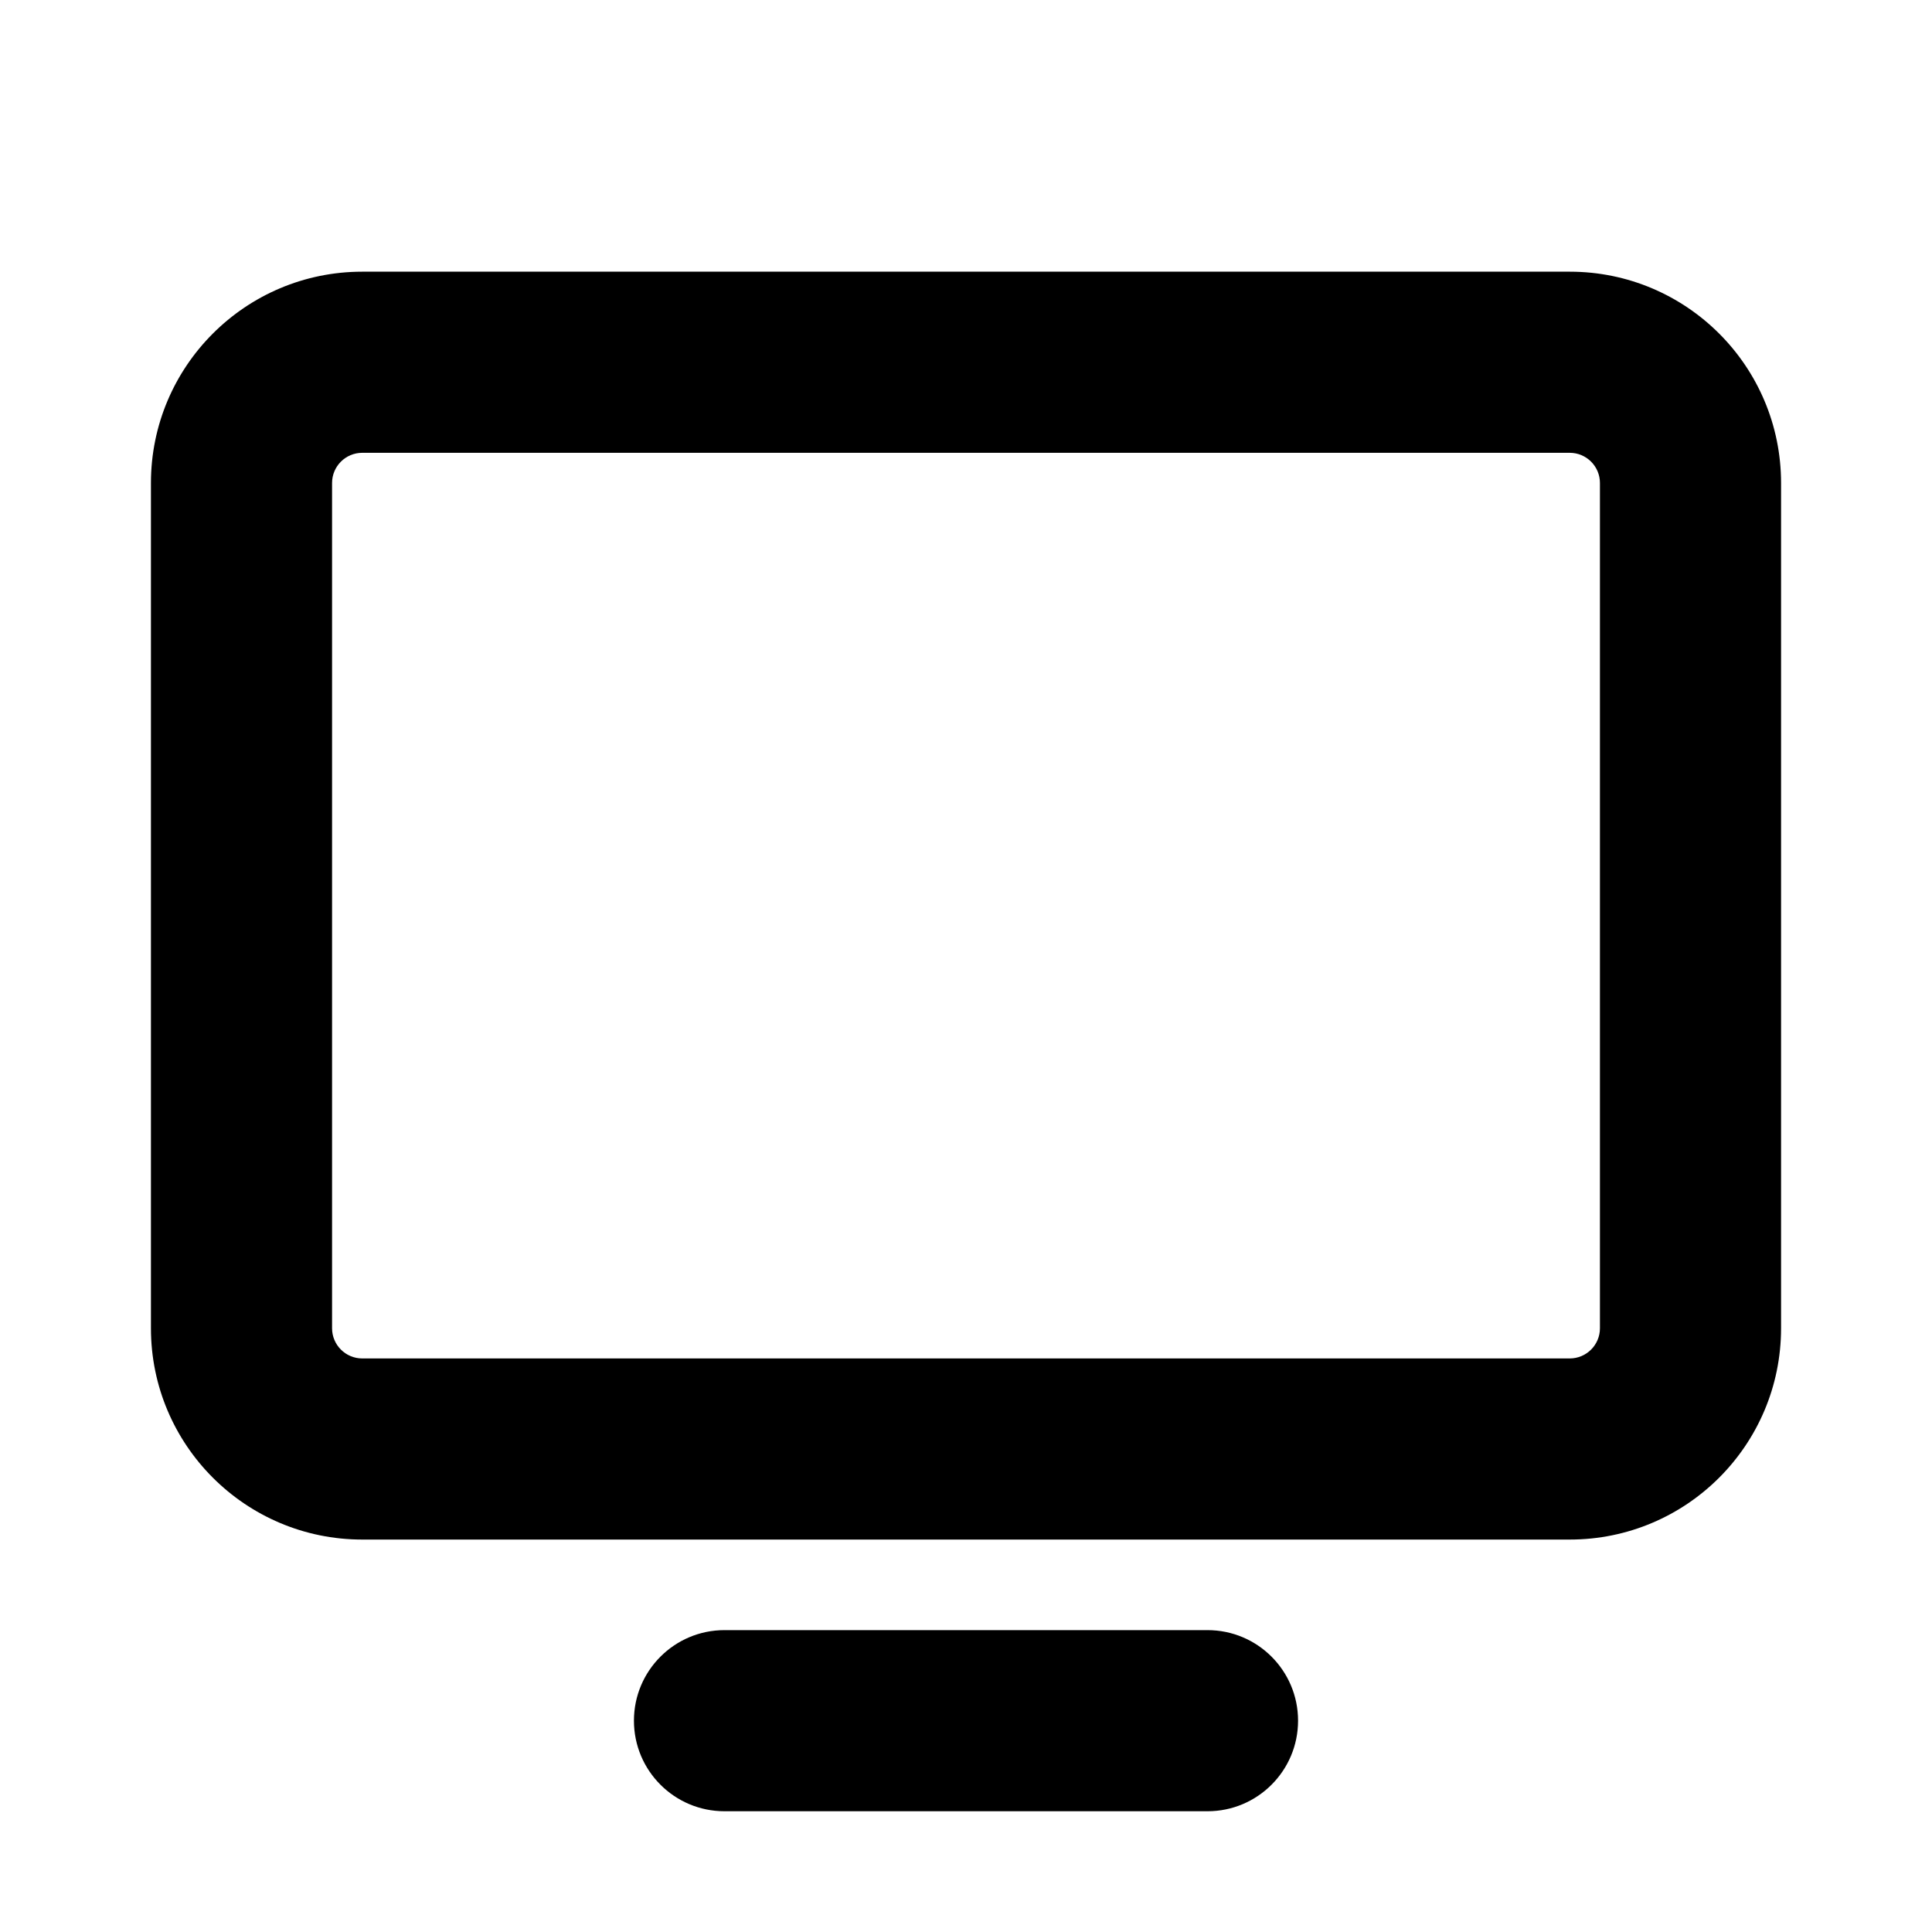
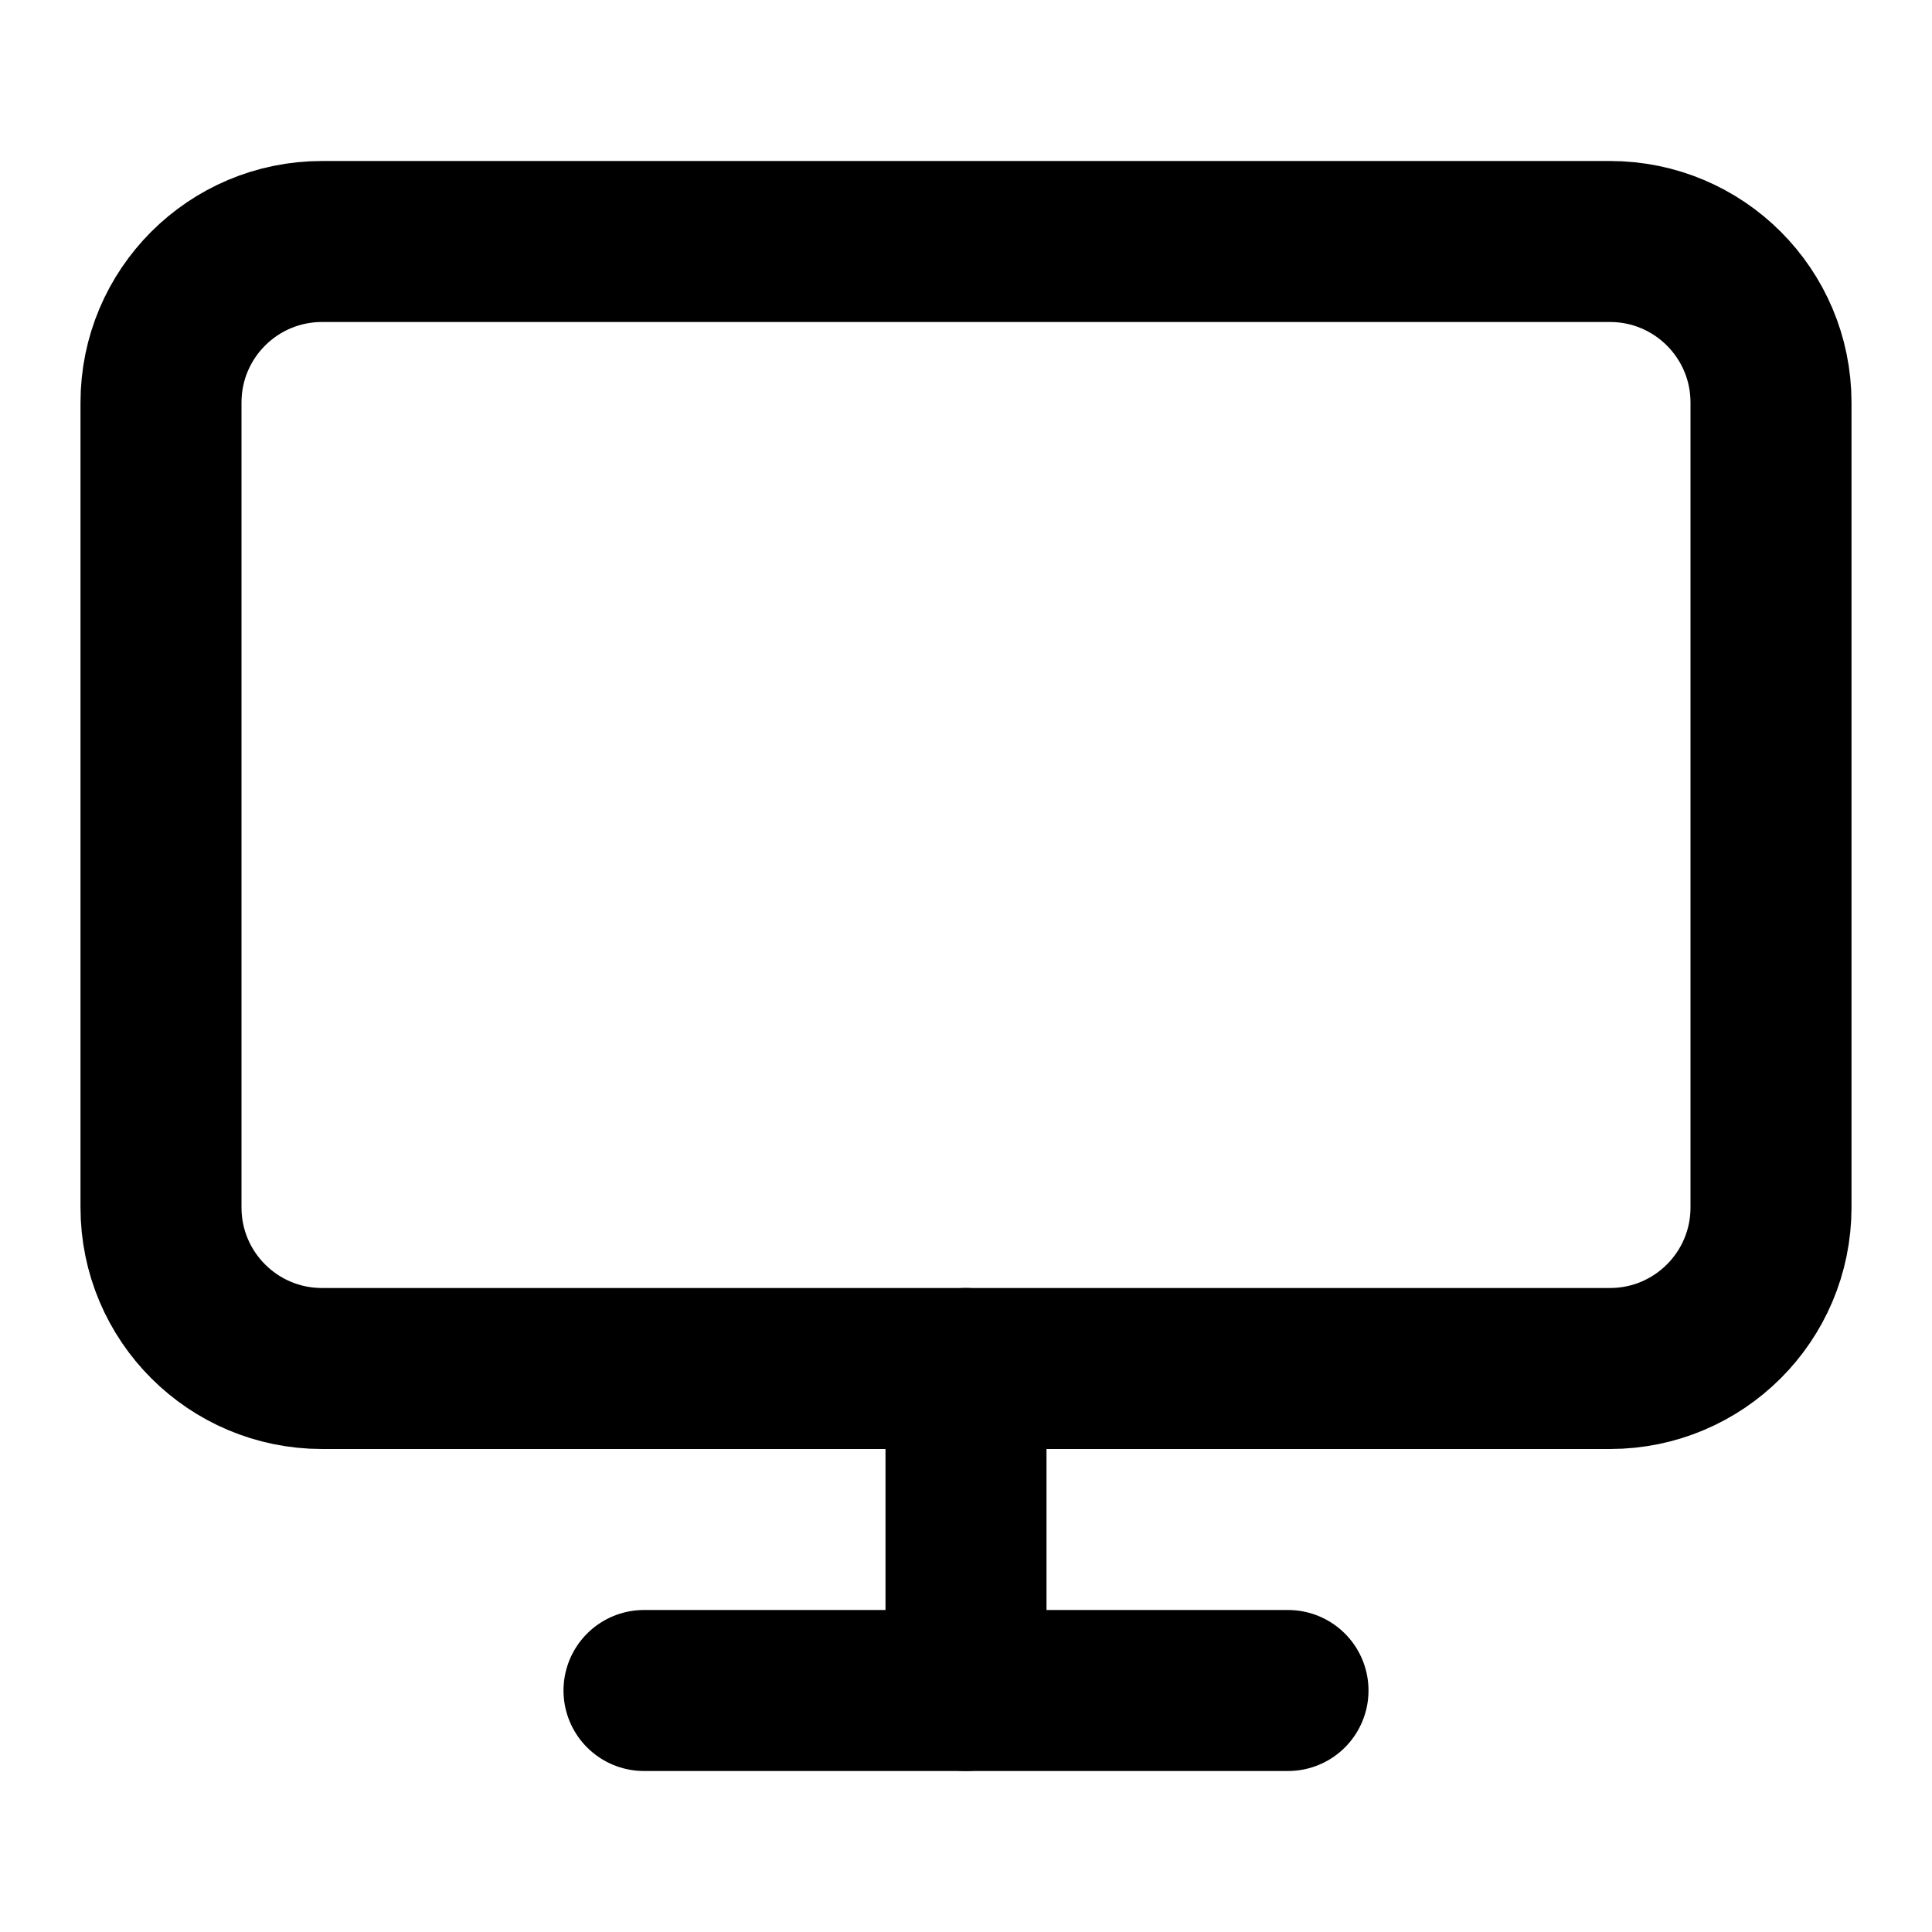
- <svg xmlns="http://www.w3.org/2000/svg" viewBox="0 0 256 256" fill="currentColor">
-   <path d="M208,36H48A28,28,0,0,0,20,64V176a28,28,0,0,0,28,28H208a28,28,0,0,0,28-28V64A28,28,0,0,0,208,36Zm4,140a4,4,0,0,1-4,4H48a4,4,0,0,1-4-4V64a4,4,0,0,1,4-4H208a4,4,0,0,1,4,4Zm-40,52a12,12,0,0,1-12,12H96a12,12,0,0,1,0-24h64A12,12,0,0,1,172,228Z" />
+ <svg xmlns="http://www.w3.org/2000/svg" class="lucide lucide-monitor" width="24" height="24" viewBox="0 0 24 24" fill="none" stroke="currentColor" stroke-width="2" stroke-linecap="round" stroke-linejoin="round">
+   <rect width="20" height="14" x="2" y="3" rx="2" />
+   <line x1="8" x2="16" y1="21" y2="21" />
+   <line x1="12" x2="12" y1="17" y2="21" />
</svg>
